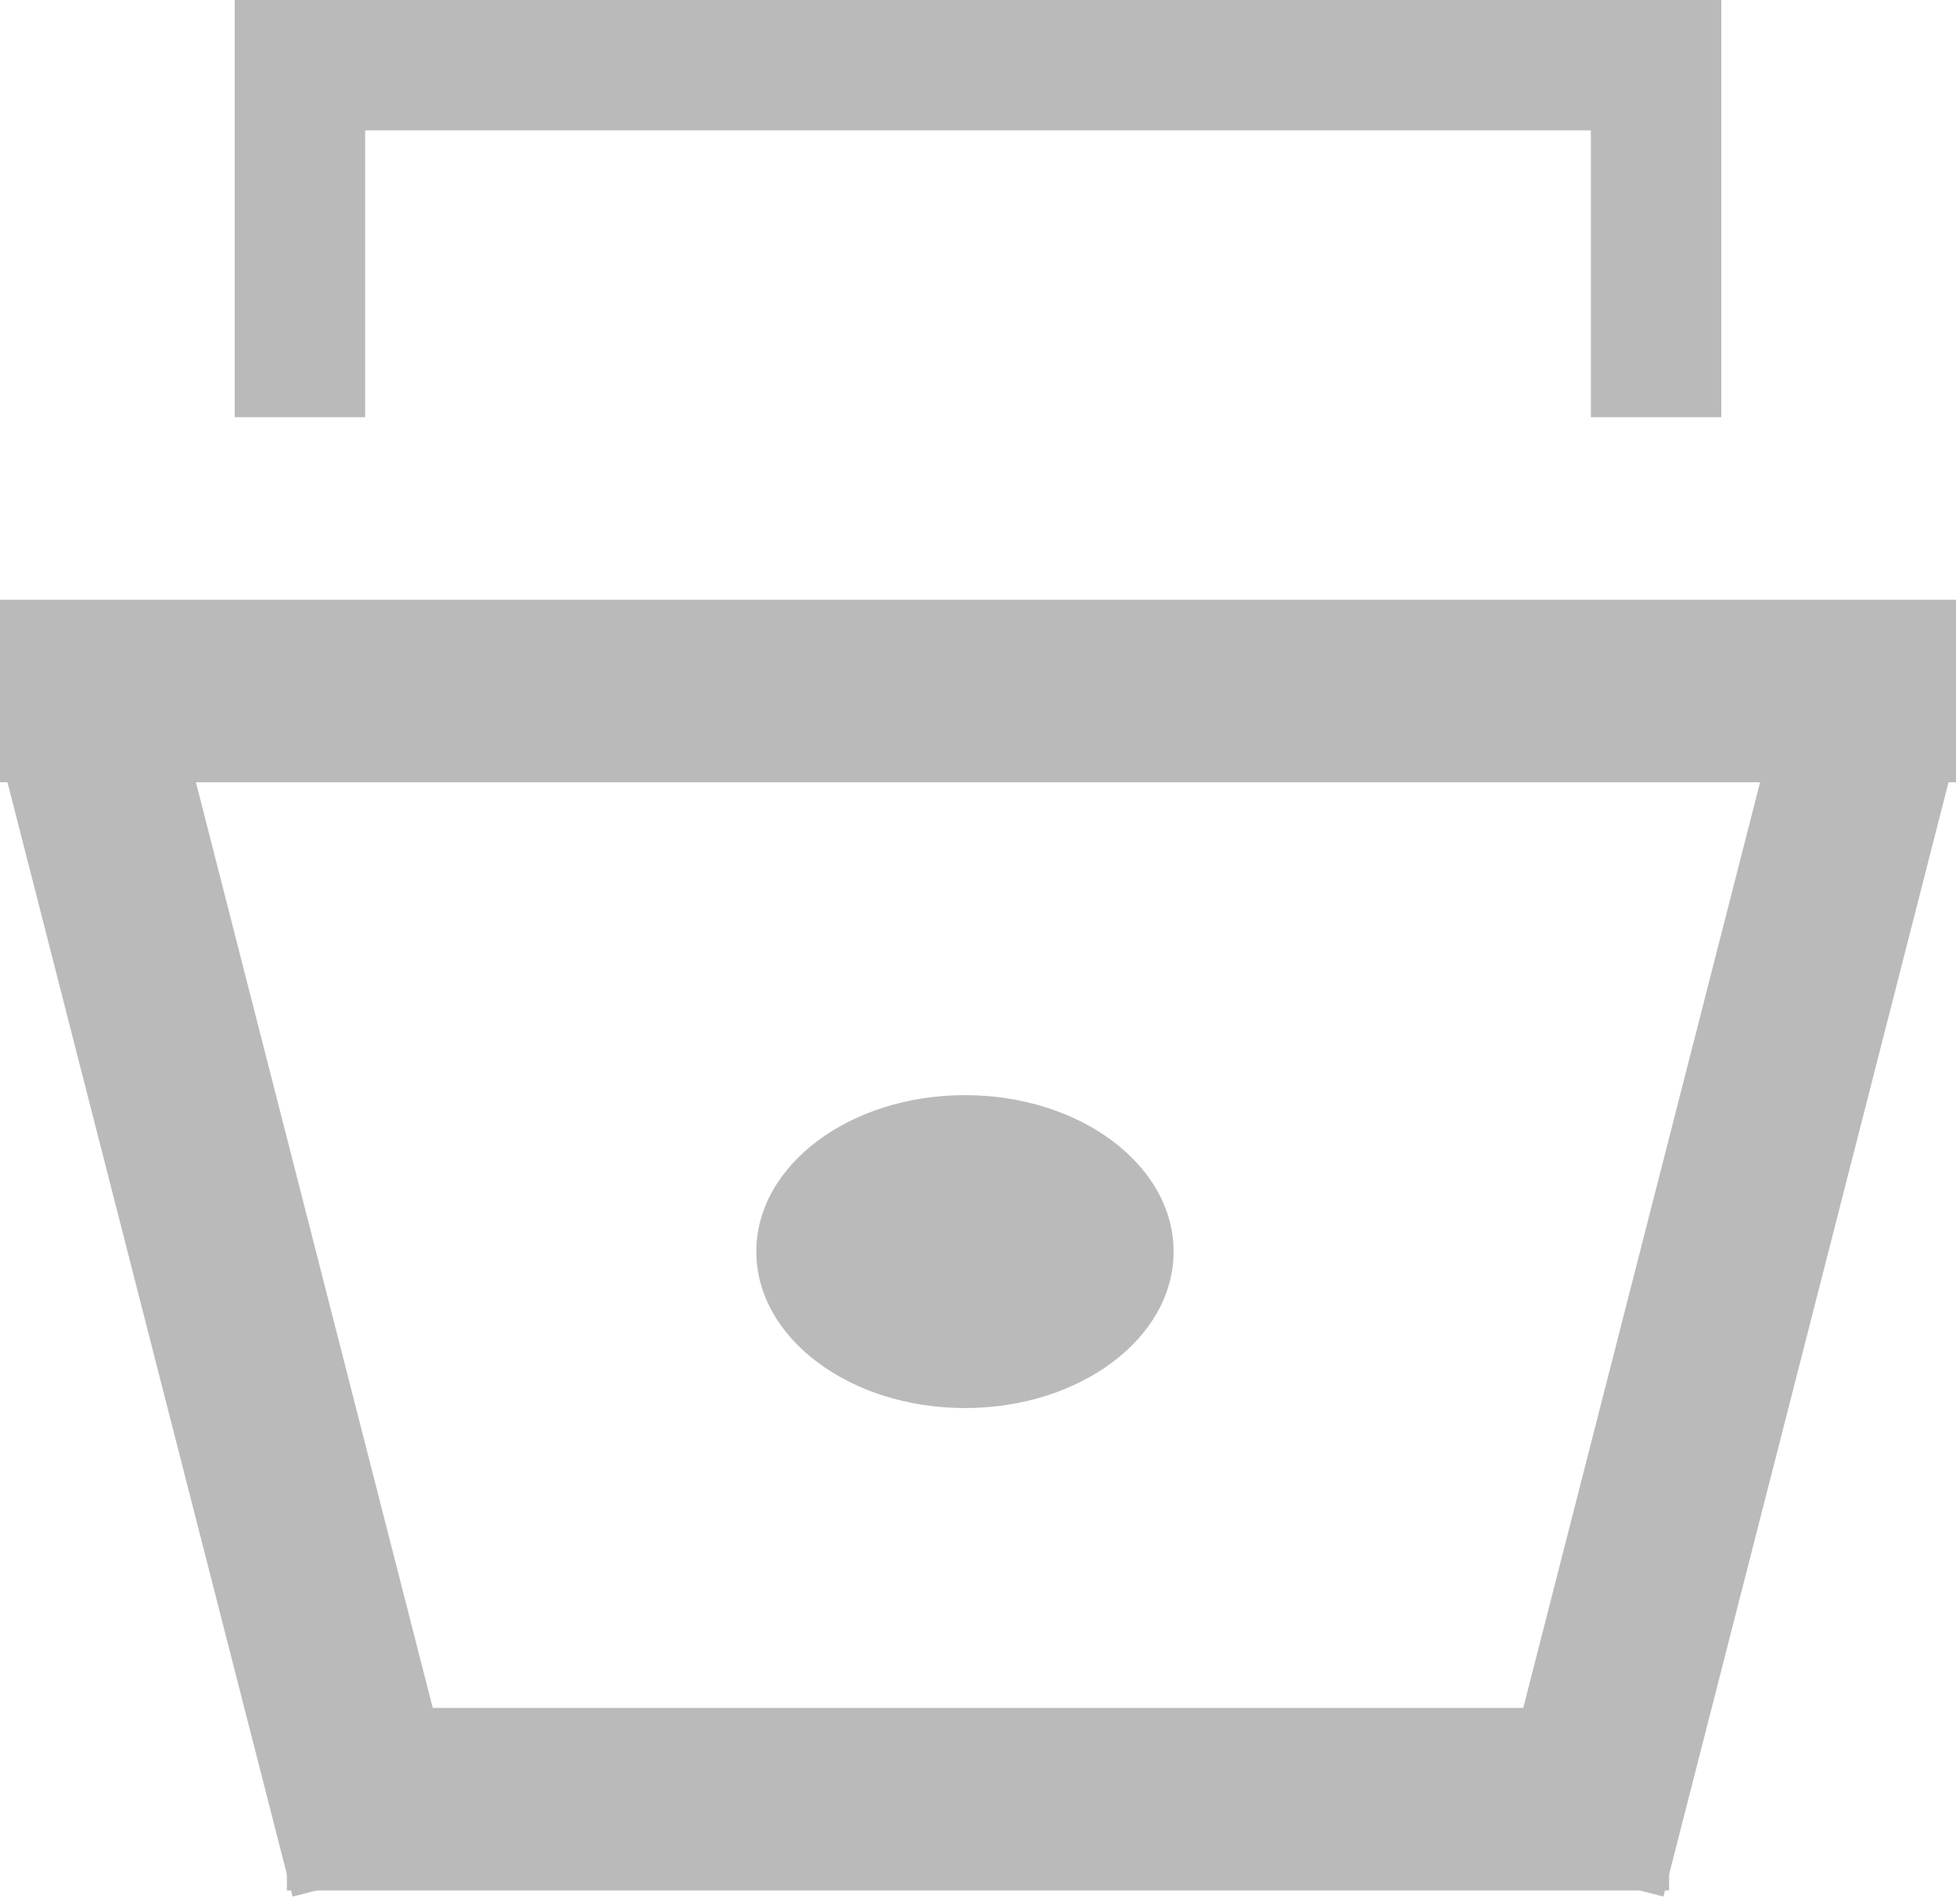
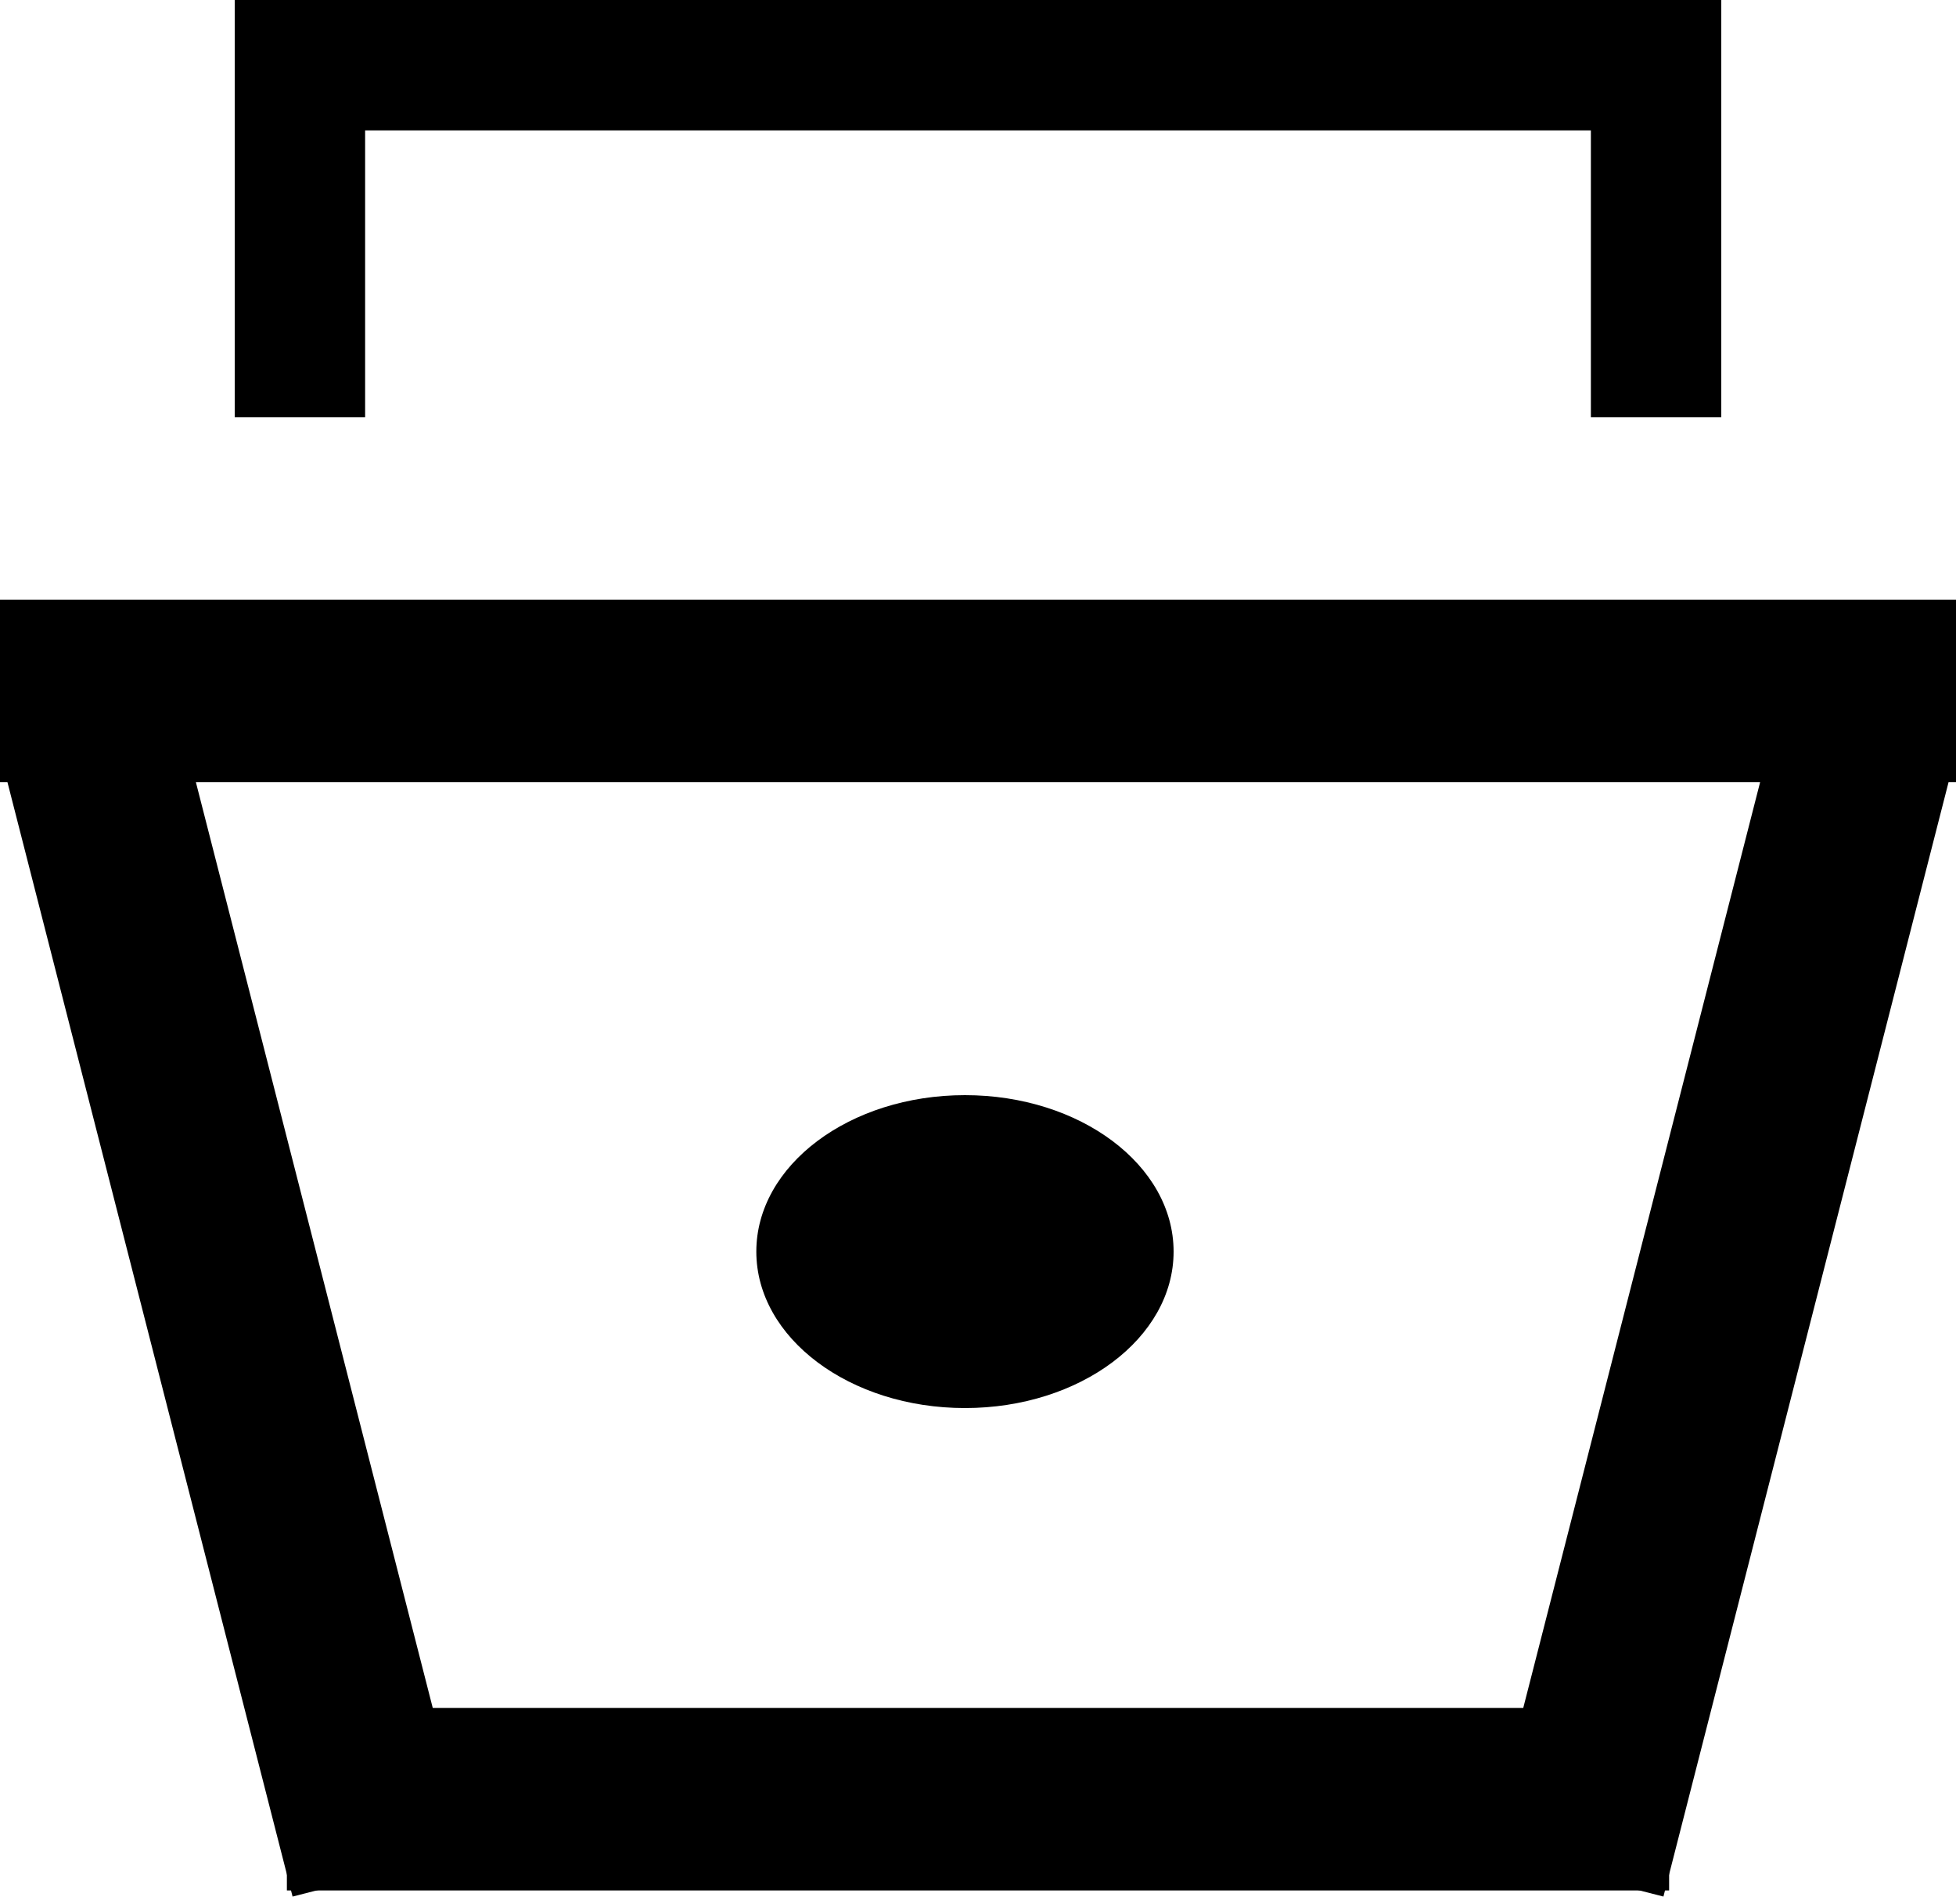
<svg xmlns="http://www.w3.org/2000/svg" width="75" height="73" viewBox="0 0 75 73" fill="none">
-   <line y1="26.5" x2="75" y2="26.5" stroke="#BABABA" stroke-width="7" />
-   <path d="M11 69H64" stroke="#BABABA" stroke-width="7" />
-   <line x1="71.391" y1="28.867" x2="60.391" y2="71.867" stroke="#BABABA" stroke-width="7" />
-   <line y1="-3.5" x2="44.385" y2="-3.5" transform="matrix(0.247833 0.968803 0.968803 -0.247833 7 28)" stroke="#BABABA" stroke-width="7" />
-   <line x1="13" y1="2.5" x2="63" y2="2.5" stroke="#BABABA" stroke-width="5" />
-   <line x1="63.5" y1="16" x2="63.5" stroke="#BABABA" stroke-width="5" />
-   <line x1="11.5" y1="16" x2="11.5" stroke="#BABABA" stroke-width="5" />
-   <ellipse cx="37" cy="48" rx="8" ry="6" fill="#BABABA" />
+   <line y1="26.5" x2="75" y2="26.5" stroke="currentColor" stroke-width="7" />
+   <path d="M11 69H64" stroke="currentColor" stroke-width="7" />
+   <line x1="71.391" y1="28.867" x2="60.391" y2="71.867" stroke="currentColor" stroke-width="7" />
+   <line y1="-3.5" x2="44.385" y2="-3.5" transform="matrix(0.247833 0.968803 0.968803 -0.247833 7 28)" stroke="currentColor" stroke-width="7" />
+   <line x1="13" y1="2.5" x2="63" y2="2.5" stroke="currentColor" stroke-width="5" />
+   <line x1="63.5" y1="16" x2="63.5" stroke="currentColor" stroke-width="5" />
+   <line x1="11.5" y1="16" x2="11.5" stroke="currentColor" stroke-width="5" />
+   <ellipse cx="37" cy="48" rx="8" ry="6" fill="currentColor" />
</svg>
